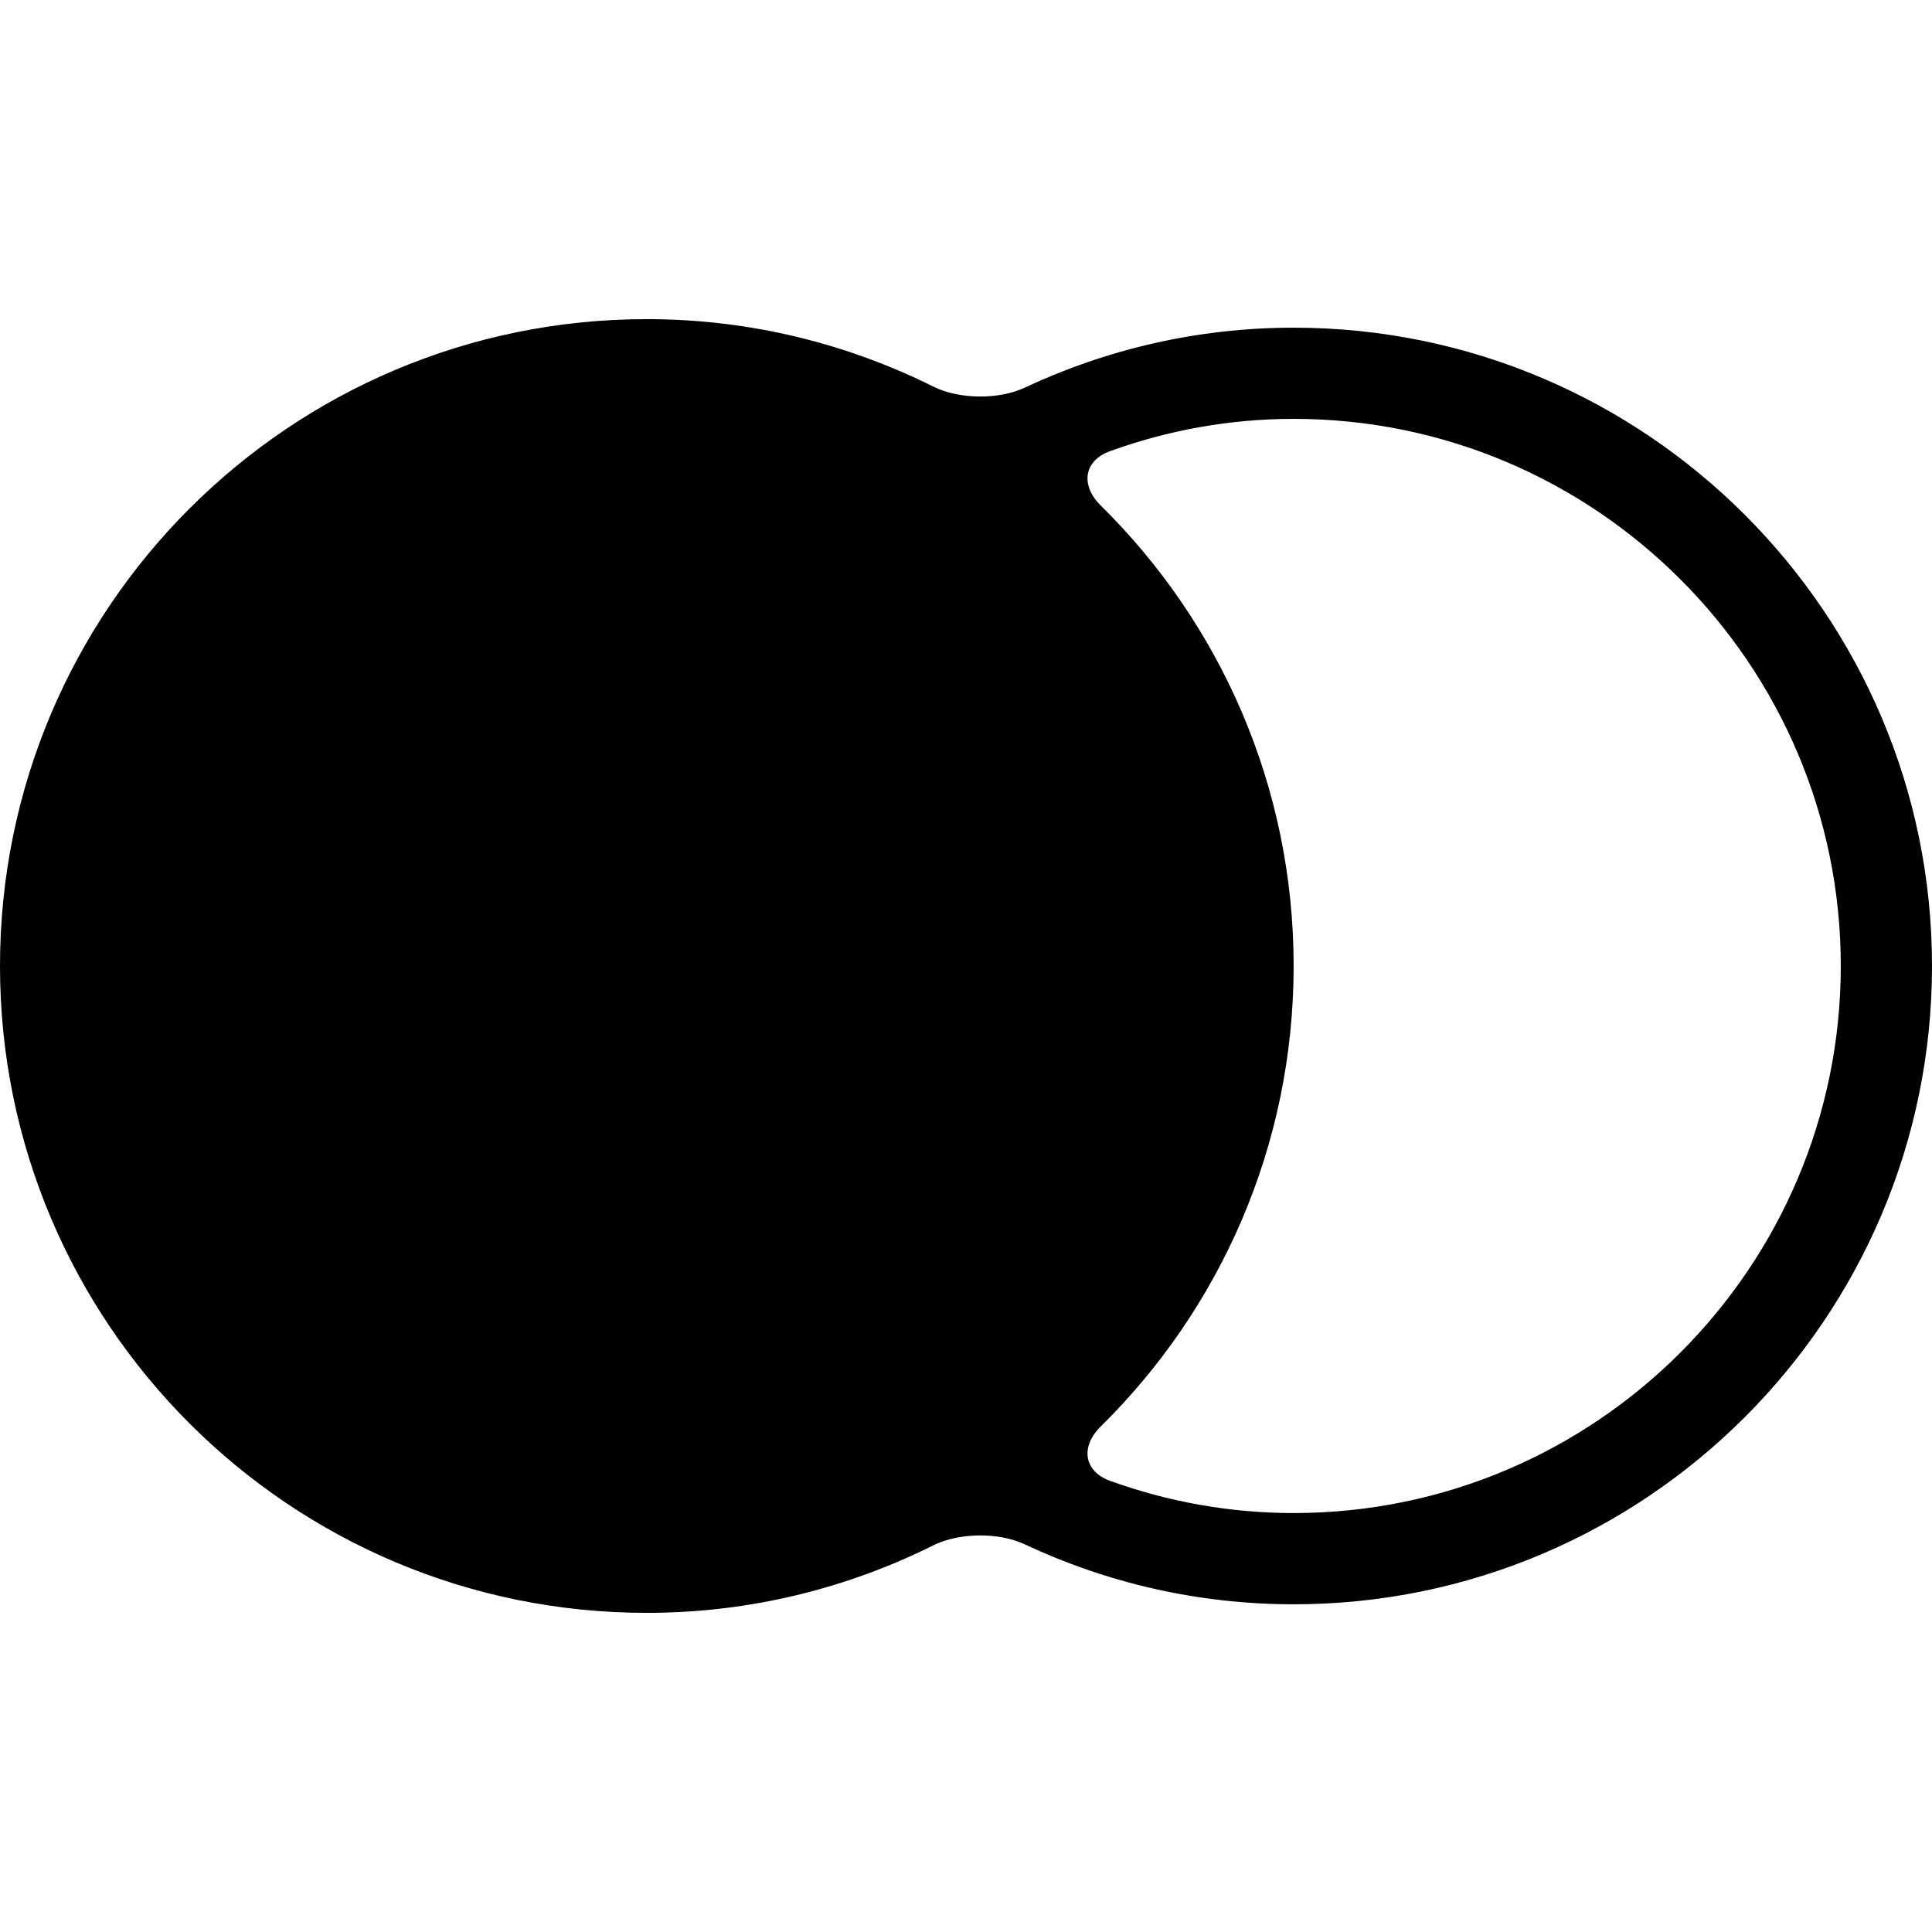
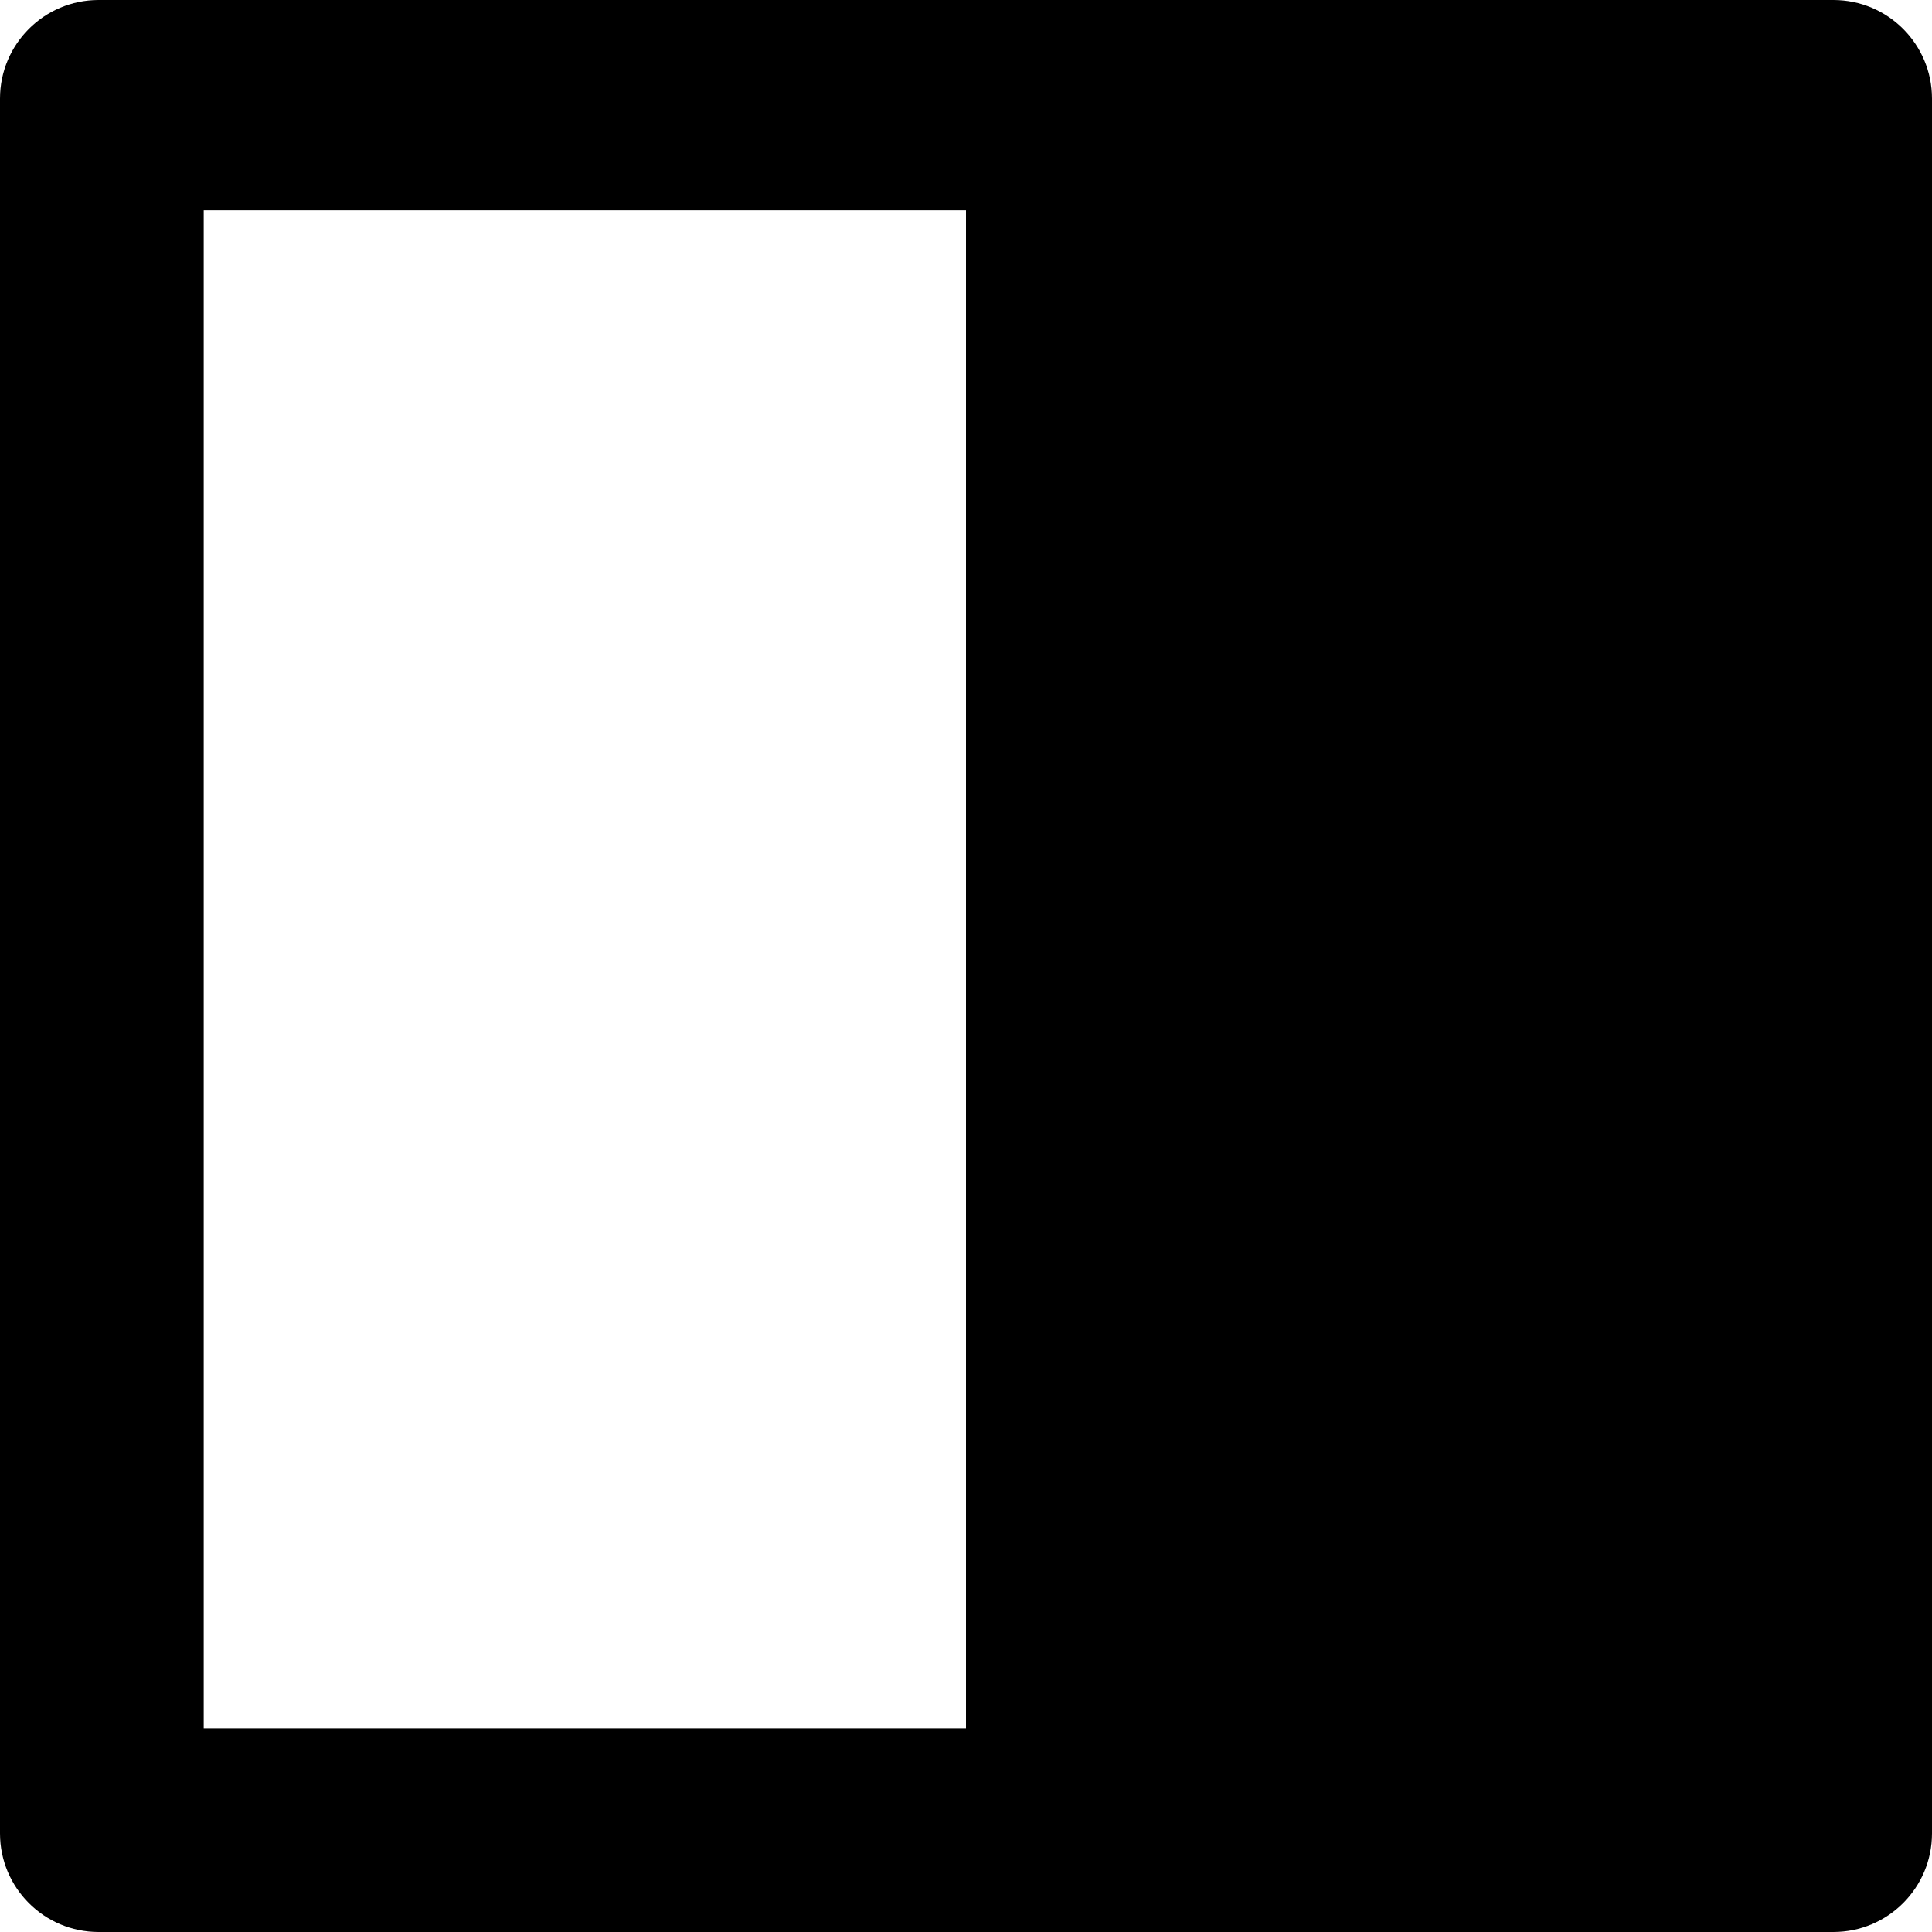
- <svg xmlns="http://www.w3.org/2000/svg" version="1.1" id="Capa_1" x="0px" y="0px" width="295.782px" height="295.783px" viewBox="0 0 295.782 295.783" style="enable-background:new 0 0 295.782 295.783;" xml:space="preserve">
-   <g>
-     <g>
-       <path d="M156.849,59.364c-3.951,1.849-10.034,1.785-13.937-0.167c-13.226-6.588-28.102-10.338-43.876-10.338    C44.343,48.858,0,93.199,0,147.888c0,54.695,44.336,99.036,99.036,99.036c15.775,0,30.651-3.758,43.876-10.349    c3.902-1.94,9.985-2.017,13.937-0.158c12.527,5.881,26.481,9.196,41.213,9.196c53.888,0,97.721-43.838,97.721-97.726    c0-53.882-43.833-97.721-97.721-97.721C183.33,50.167,169.376,53.486,156.849,59.364z M169.976,226.724    c-4.108-1.478-4.565-5.271-1.458-8.333c18.225-17.956,29.534-42.899,29.534-70.503c0-27.602-11.31-52.539-29.534-70.497    c-3.107-3.065-2.65-6.858,1.458-8.333c8.784-3.169,18.219-4.931,28.076-4.931c46.184,0,83.766,37.571,83.766,83.756    c0,46.189-37.582,83.761-83.766,83.761C188.194,231.644,178.76,229.887,169.976,226.724z" />
-     </g>
-   </g>
+ <svg xmlns="http://www.w3.org/2000/svg" version="1.1" id="Capa_1" x="0px" y="0px" viewBox="0 0 294 294" style="enable-background:new 0 0 294 294;" xml:space="preserve">
+   <path d="M294,15c0-8.284-6.716-15-15-15H15C6.716,0,0,6.716,0,15v264c0,8.284,6.716,15,15,15h264c8.284,0,15-6.716,15-15V15z   M147,263H31V32h116V263z" />
  <g>
</g>
  <g>
</g>
  <g>
</g>
  <g>
</g>
  <g>
</g>
  <g>
</g>
  <g>
</g>
  <g>
</g>
  <g>
</g>
  <g>
</g>
  <g>
</g>
  <g>
</g>
  <g>
</g>
  <g>
</g>
  <g>
</g>
</svg>
